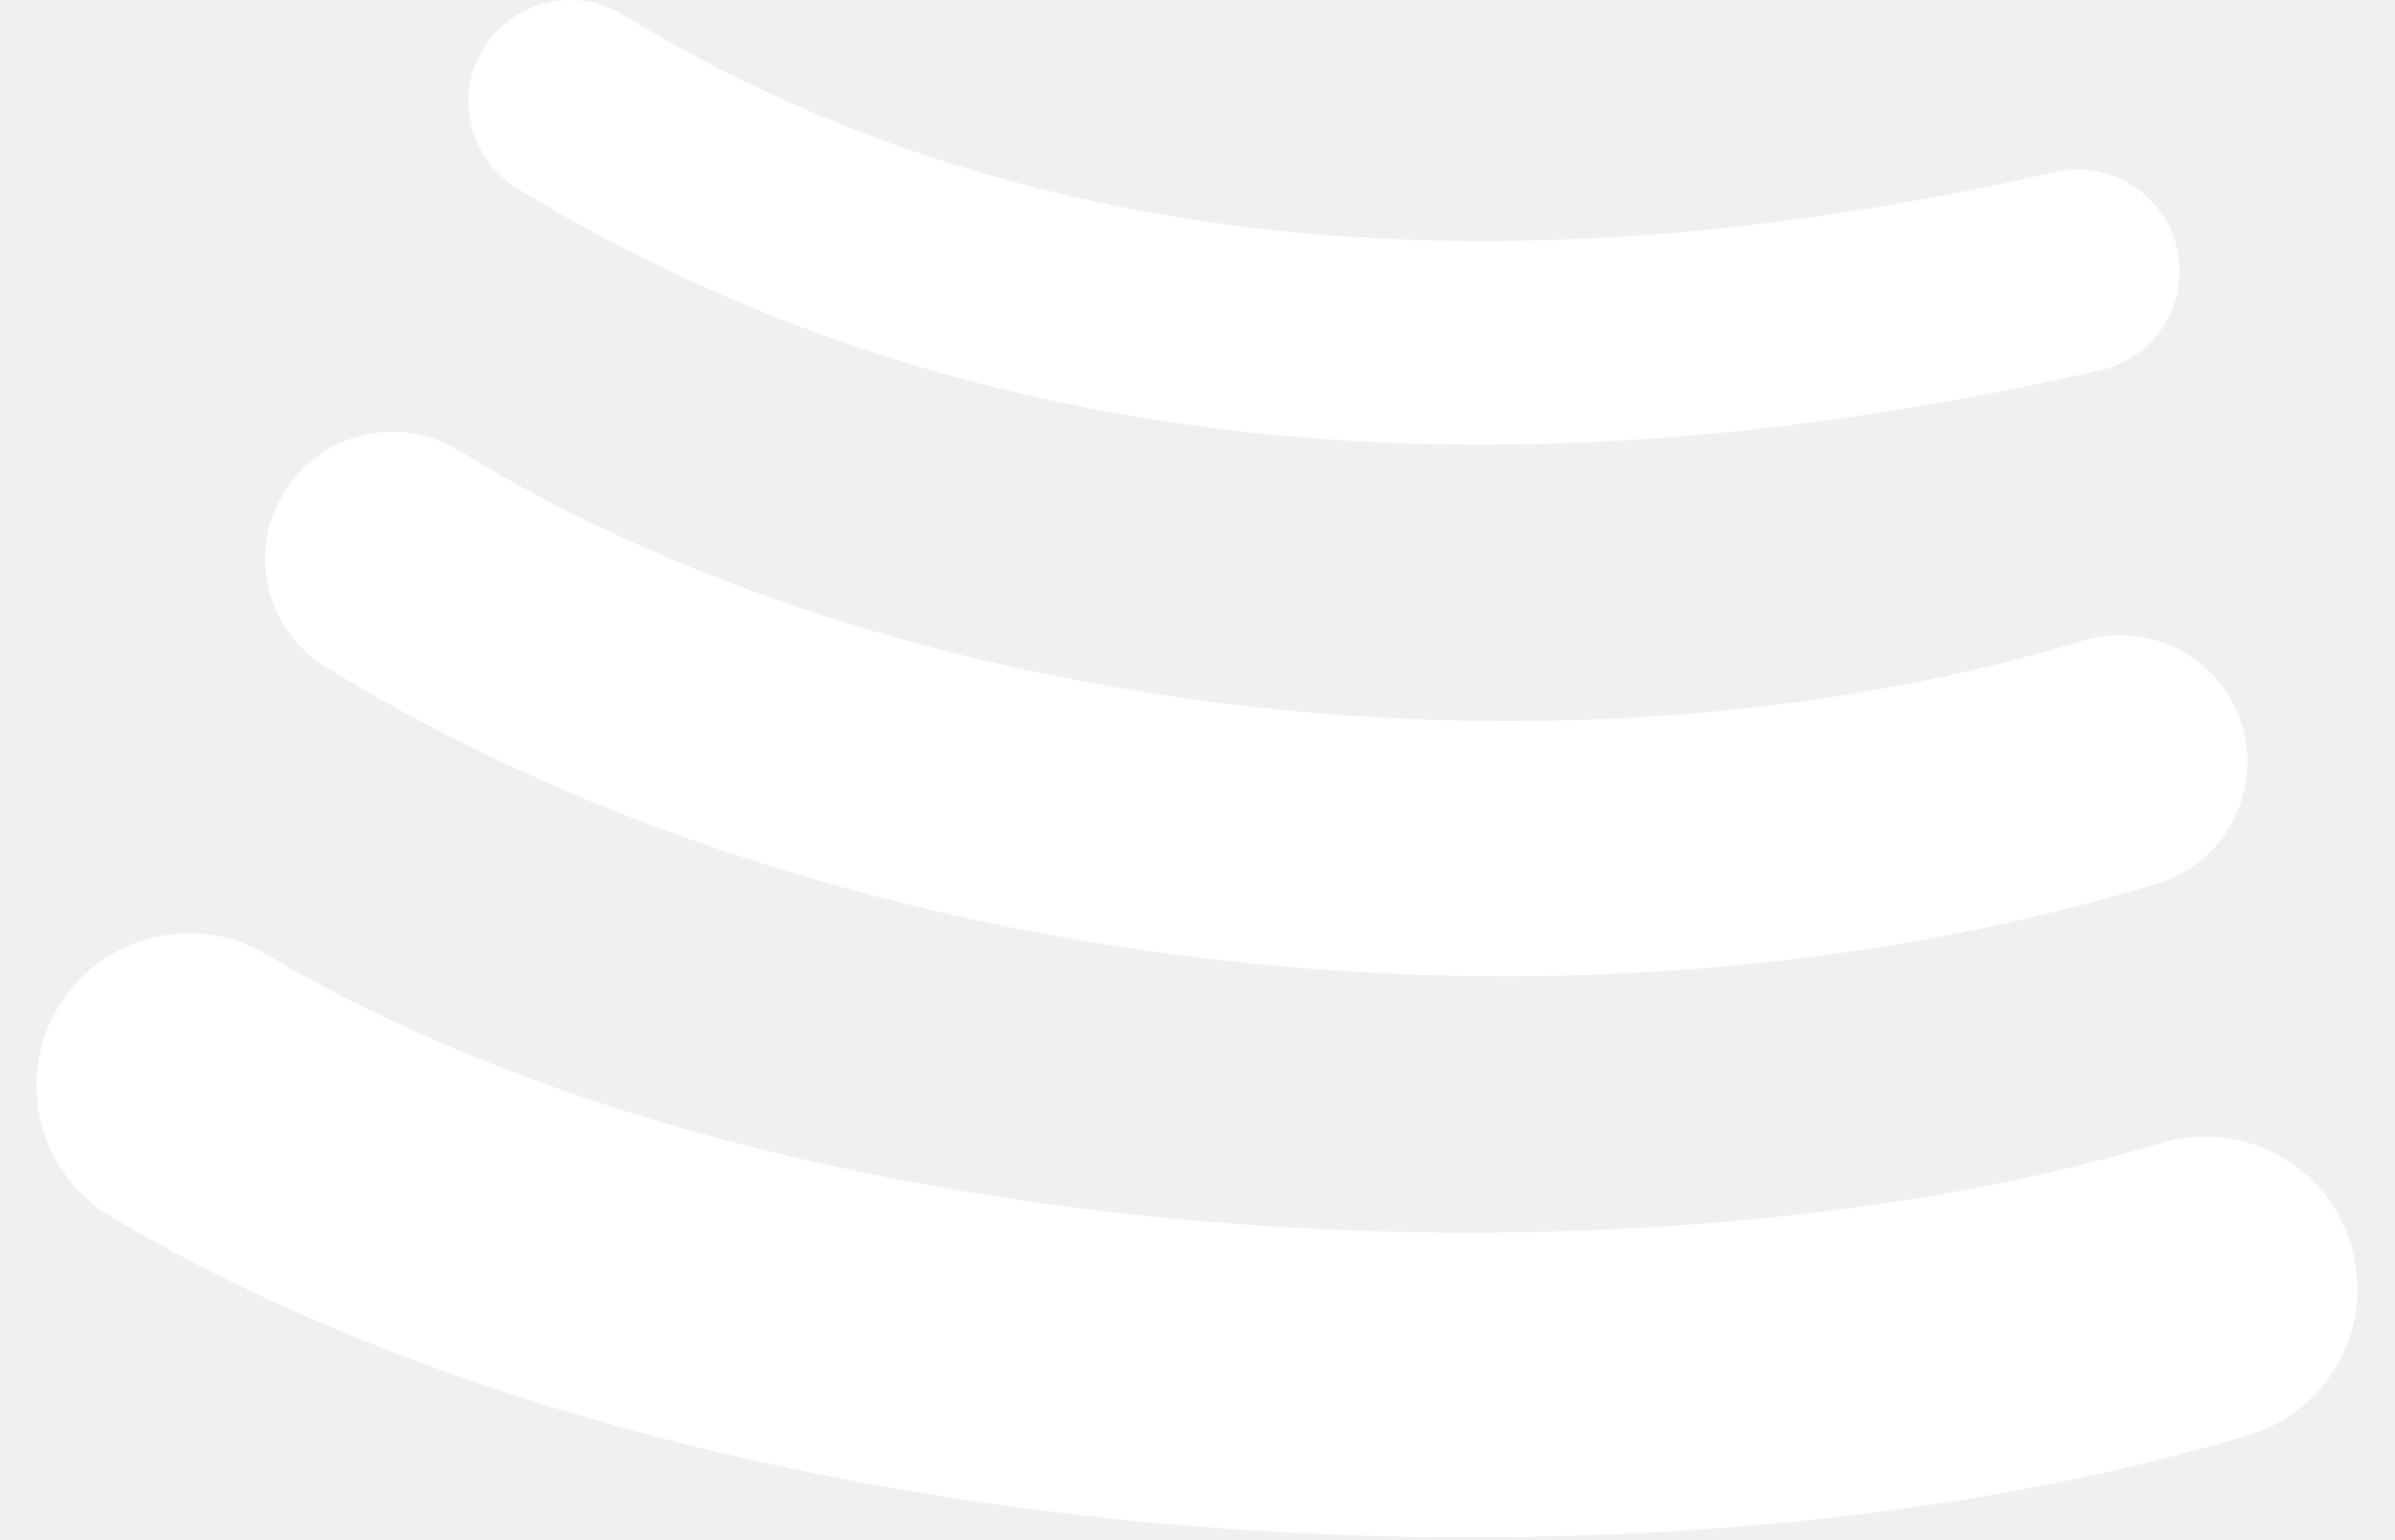
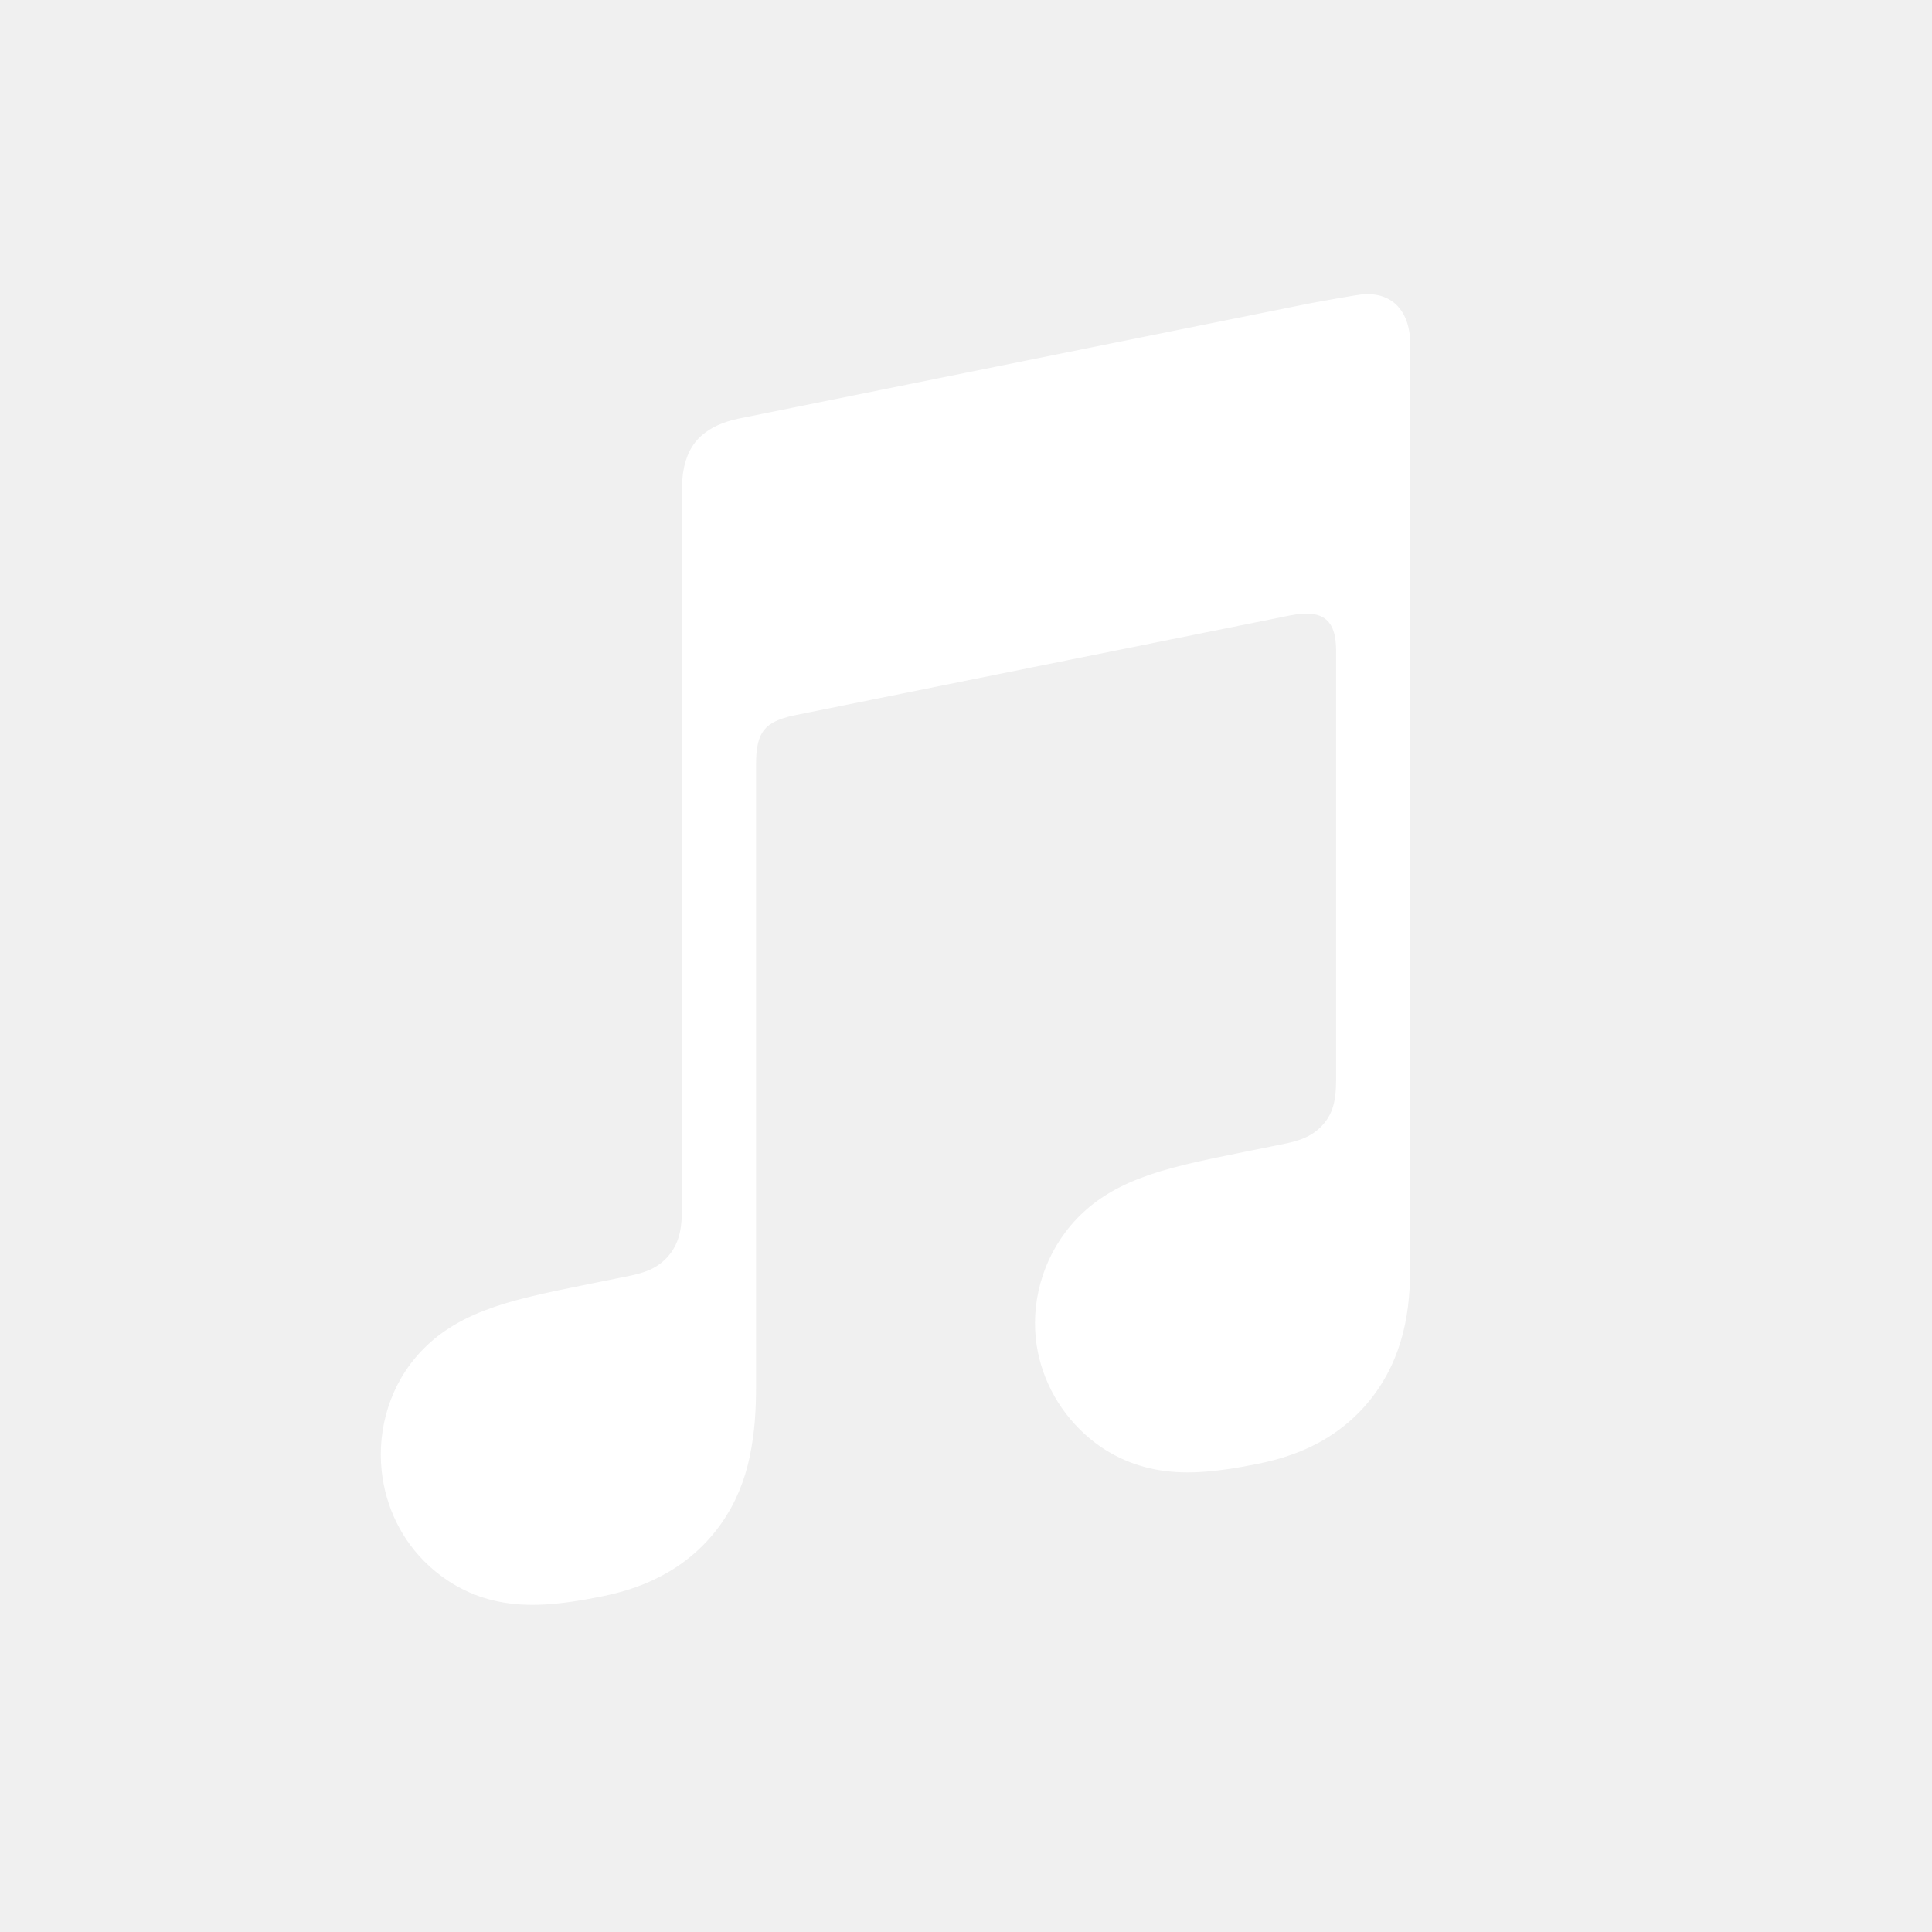
- <svg xmlns="http://www.w3.org/2000/svg" width="28" height="18" viewBox="0 0 730 484" fill="none">
-   <path fill="#FFFFFF" d="M6.737 316.937C20.201 294.159 49.699 286.649 72.403 300.174H72.428C237.603 398.282 510.121 407.302 667.823 359.439C693.147 351.759 719.927 366.055 727.602 391.378C735.276 416.715 720.992 443.477 695.649 451.176C514.618 506.132 213.674 495.514 23.506 382.622C0.679 369.103 -6.788 339.685 6.737 316.937ZM77.814 154.865C89.38 136.046 113.982 130.11 132.77 141.676C270.528 226.369 480.519 250.891 643.46 201.43C664.592 195.047 686.911 206.957 693.324 228.052C699.689 249.184 687.774 271.46 666.679 277.886C480.555 334.36 249.169 307.004 90.971 209.79C72.183 198.224 66.247 173.628 77.814 154.865ZM140.542 15.301C149.722 0.246 169.428 -4.528 184.482 4.713C304.811 78.213 456.29 94.859 634.684 54.101C651.874 50.184 669.01 60.955 672.927 78.152C676.862 95.349 666.134 112.484 648.9 116.401C453.677 161.021 286.219 141.799 151.129 59.242C136.074 50.001 131.301 30.356 140.542 15.301Z" />
+ <svg xmlns="http://www.w3.org/2000/svg" width="24" height="24" viewBox="0 0 361 361" fill="none">
+   <path fill="#FFFFFF" fill-rule="evenodd" clip-rule="evenodd" d="M254.5,55c-0.87,0.08-8.6,1.45-9.53,1.64l-107,21.59l-0.04,0.01c-2.79,0.59-4.98,1.58-6.67,3 c-2.04,1.71-3.17,4.13-3.6,6.95c-0.09,0.6-0.24,1.82-0.24,3.62c0,0,0,109.32,0,133.92c0,3.13-0.25,6.17-2.37,8.76 c-2.12,2.59-4.74,3.37-7.81,3.99c-2.33,0.47-4.66,0.94-6.99,1.41c-8.84,1.78-14.59,2.99-19.8,5.01 c-4.98,1.93-8.71,4.39-11.68,7.51c-5.89,6.17-8.28,14.54-7.46,22.38c0.7,6.69,3.71,13.09,8.88,17.82 c3.49,3.2,7.85,5.63,12.99,6.66c5.33,1.07,11.01,0.7,19.31-0.98c4.42-0.89,8.56-2.28,12.5-4.61c3.9-2.3,7.24-5.37,9.85-9.11 c2.62-3.75,4.31-7.92,5.24-12.35c0.96-4.57,1.19-8.7,1.19-13.26l0-116.15c0-6.22,1.76-7.86,6.78-9.08c0,0,88.94-17.94,93.09-18.75 c5.79-1.11,8.52,0.54,8.52,6.61l0,79.29c0,3.14-0.03,6.32-2.17,8.92c-2.12,2.59-4.74,3.37-7.81,3.99 c-2.33,0.47-4.66,0.94-6.99,1.41c-8.84,1.78-14.59,2.99-19.8,5.01c-4.98,1.93-8.71,4.39-11.68,7.51 c-5.89,6.17-8.49,14.54-7.67,22.38c0.7,6.69,3.92,13.09,9.09,17.82c3.49,3.2,7.85,5.56,12.99,6.6c5.33,1.07,11.01,0.69,19.31-0.98 c4.42-0.89,8.56-2.22,12.5-4.55c3.9-2.3,7.24-5.37,9.85-9.11c2.62-3.75,4.31-7.92,5.24-12.35c0.96-4.57,1-8.7,1-13.26V64.46 C263.54,58.3,260.29,54.5,254.5,55z" />
</svg>
